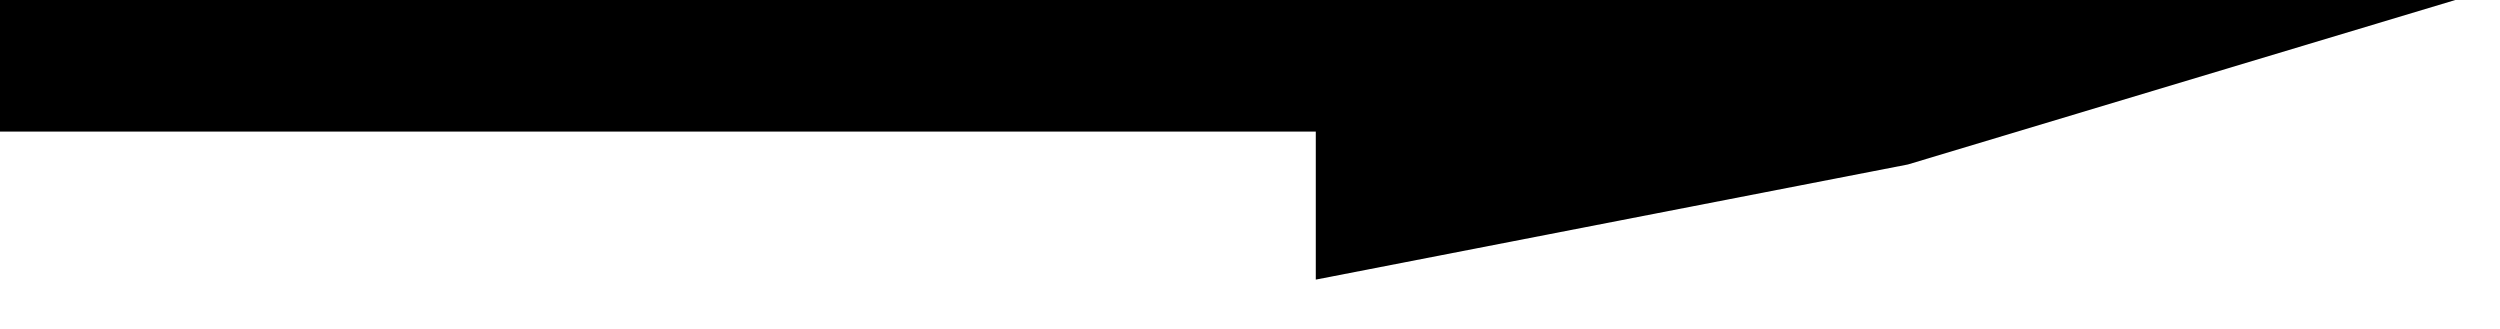
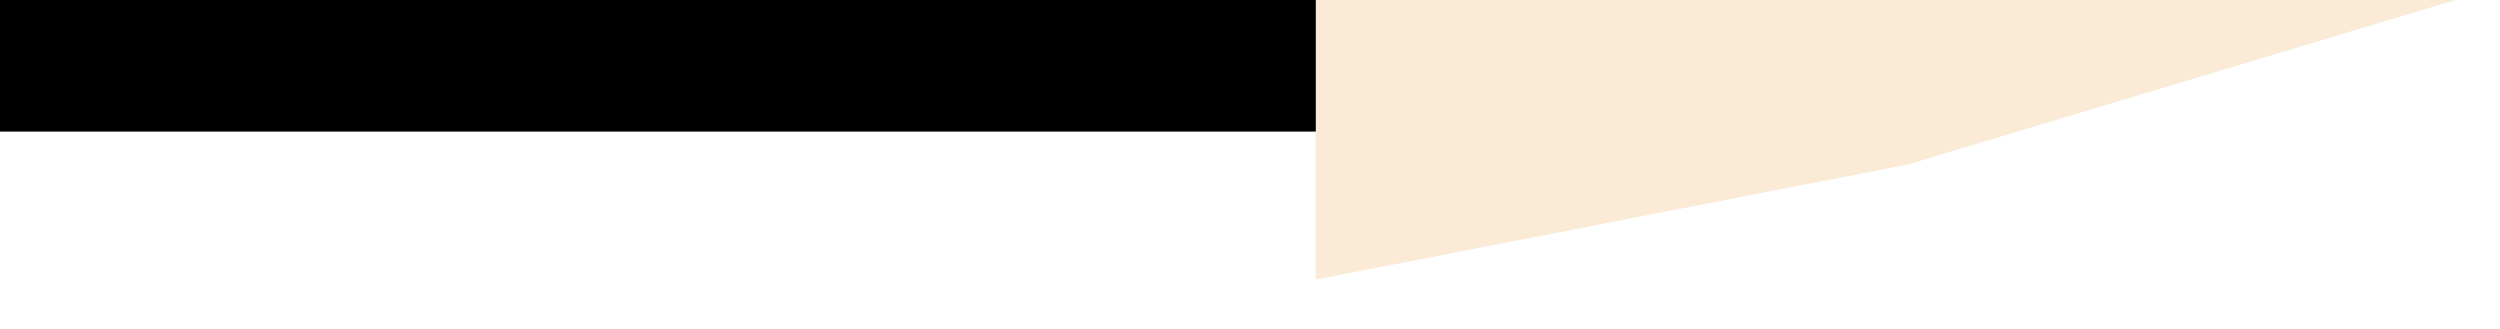
<svg xmlns="http://www.w3.org/2000/svg" width="38" height="5" viewBox="0 0 38 5" fill="none">
-   <line y1="1" x2="30" y2="1" stroke="black" stroke-width="2" />
-   <path d="M20 4.25L20 1.51421e-06L37.321 0L29 2.5L20 4.25Z" fill="black" />
+   <line y1="1" x2="30" y2="1" stroke="black" stroke-width="2" fill="#faead6" />
+   <path d="M20 4.25L20 1.51421e-06L37.321 0L29 2.5L20 4.25Z" fill="#faead6" />
</svg>
